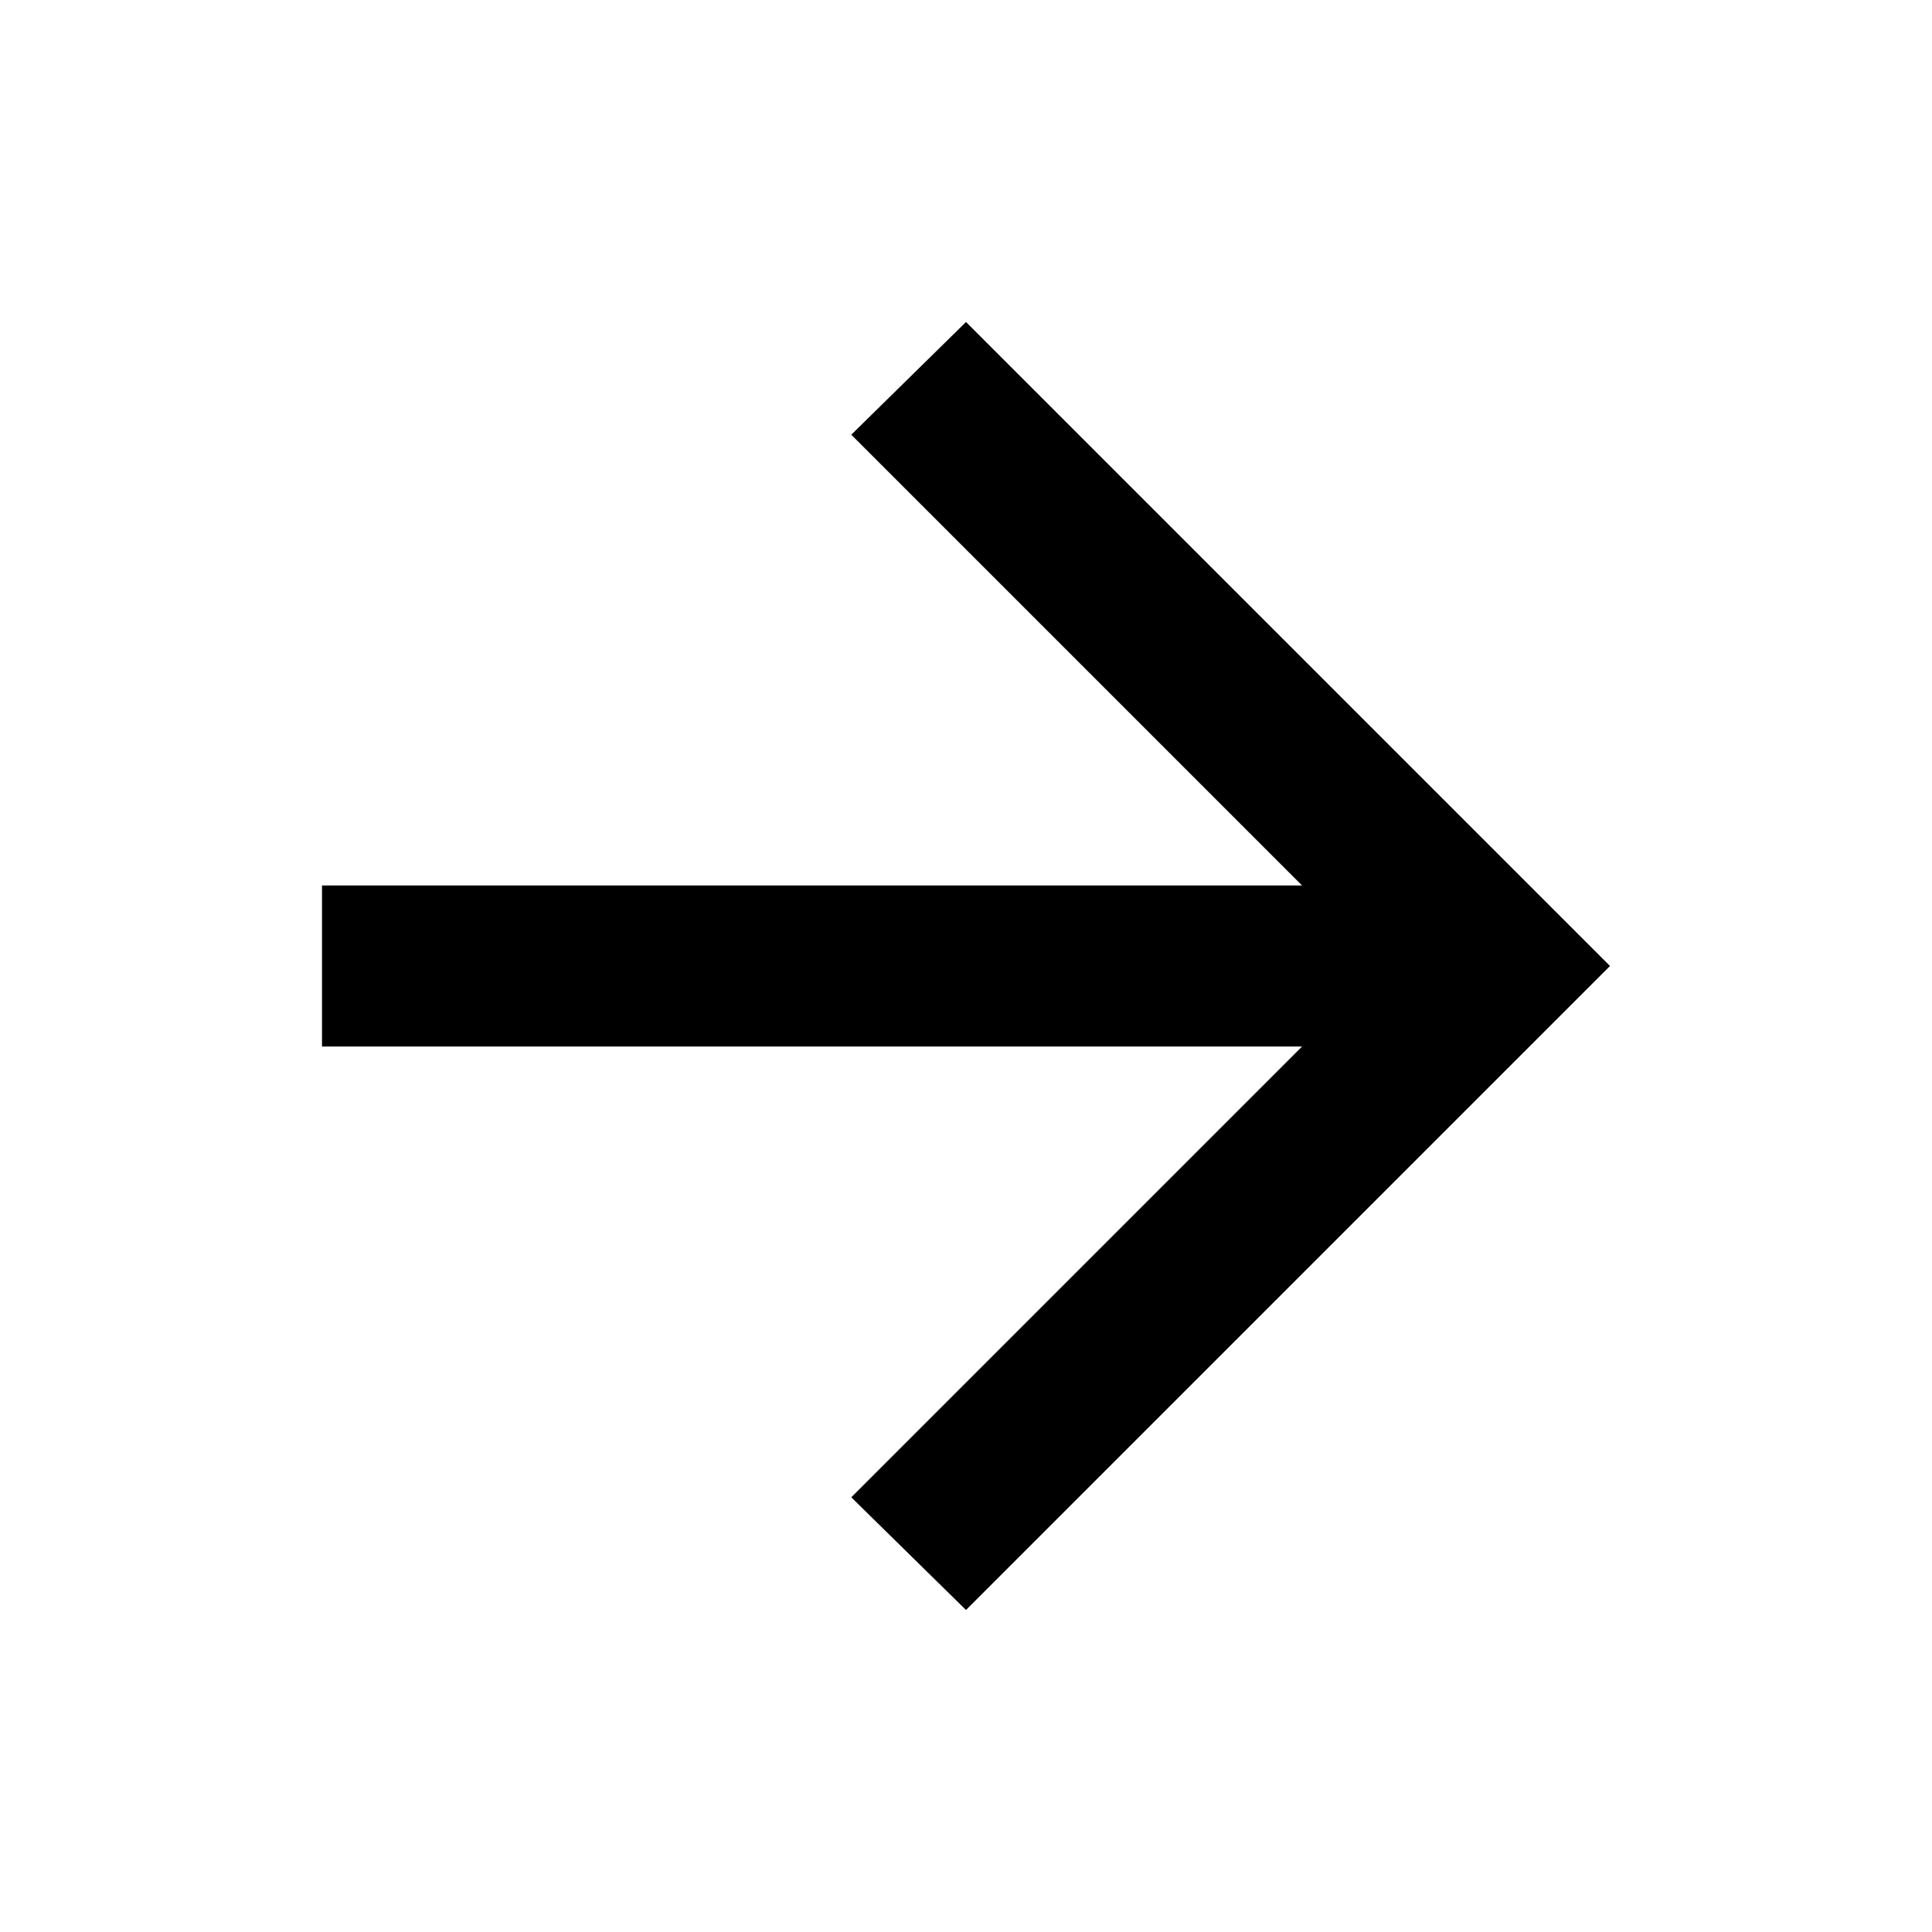
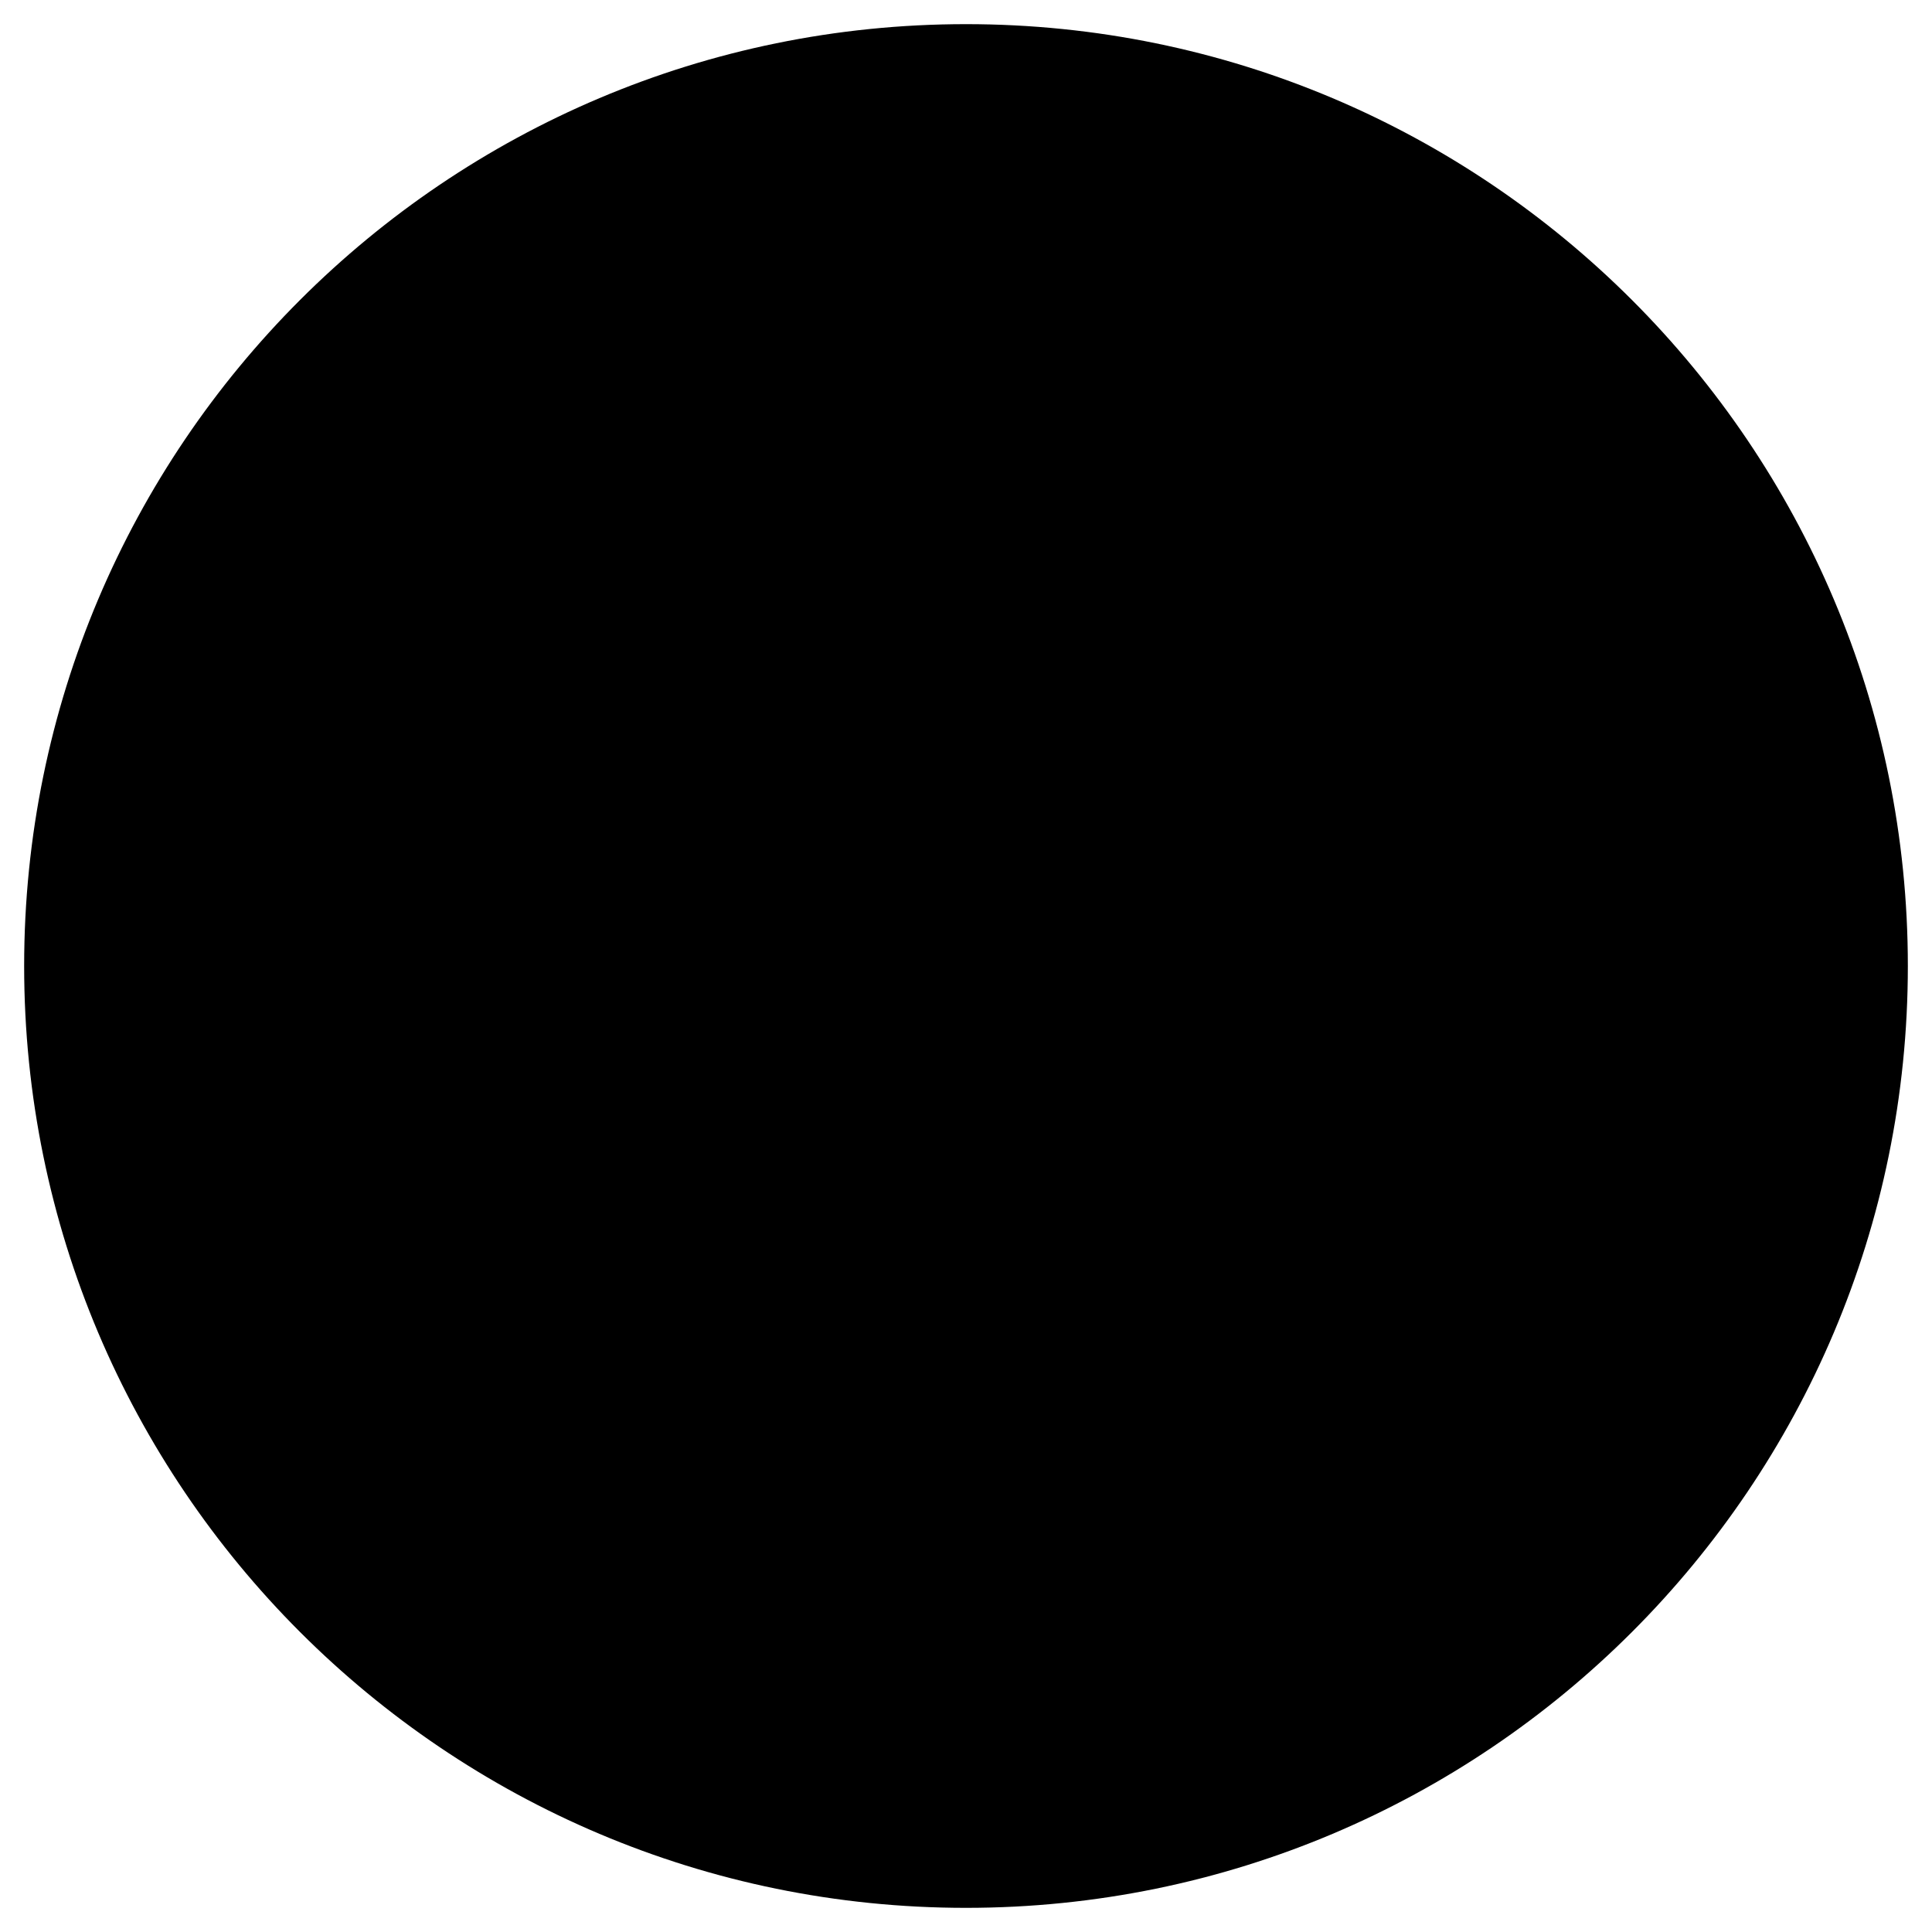
- <svg xmlns="http://www.w3.org/2000/svg" height="24" viewBox="0 -960 960 960" width="24">
-   <path fill="token(foundation.color.slate.brand)" stroke="token(semantic.color.text.inverse)" stroke-width="40" paint-order="stroke" d="M647-440H160v-80h487L423-744l57-56 320 320-320 320-57-56 224-224Z" />
+ <svg xmlns="http://www.w3.org/2000/svg" width="token(component.navigation.cursor-size)" height="token(component.navigation.cursor-size)" viewBox="0 0 40 40">
+   <circle cx="20" cy="20" r="19.5" fill="token(component.navigation.cursor-background)" stroke="token(component.navigation.cursor-border)" stroke-width="token(foundation.border.width.1)" />
+   <svg x="8" y="8" width="24" height="24" viewBox="0 -960 960 960">
+     <path fill="token(component.navigation.cursor-foreground)" d="M504-480 320-664l56-56 240 240-240 240-56-56 184-184Z" />
+   </svg>
</svg>
